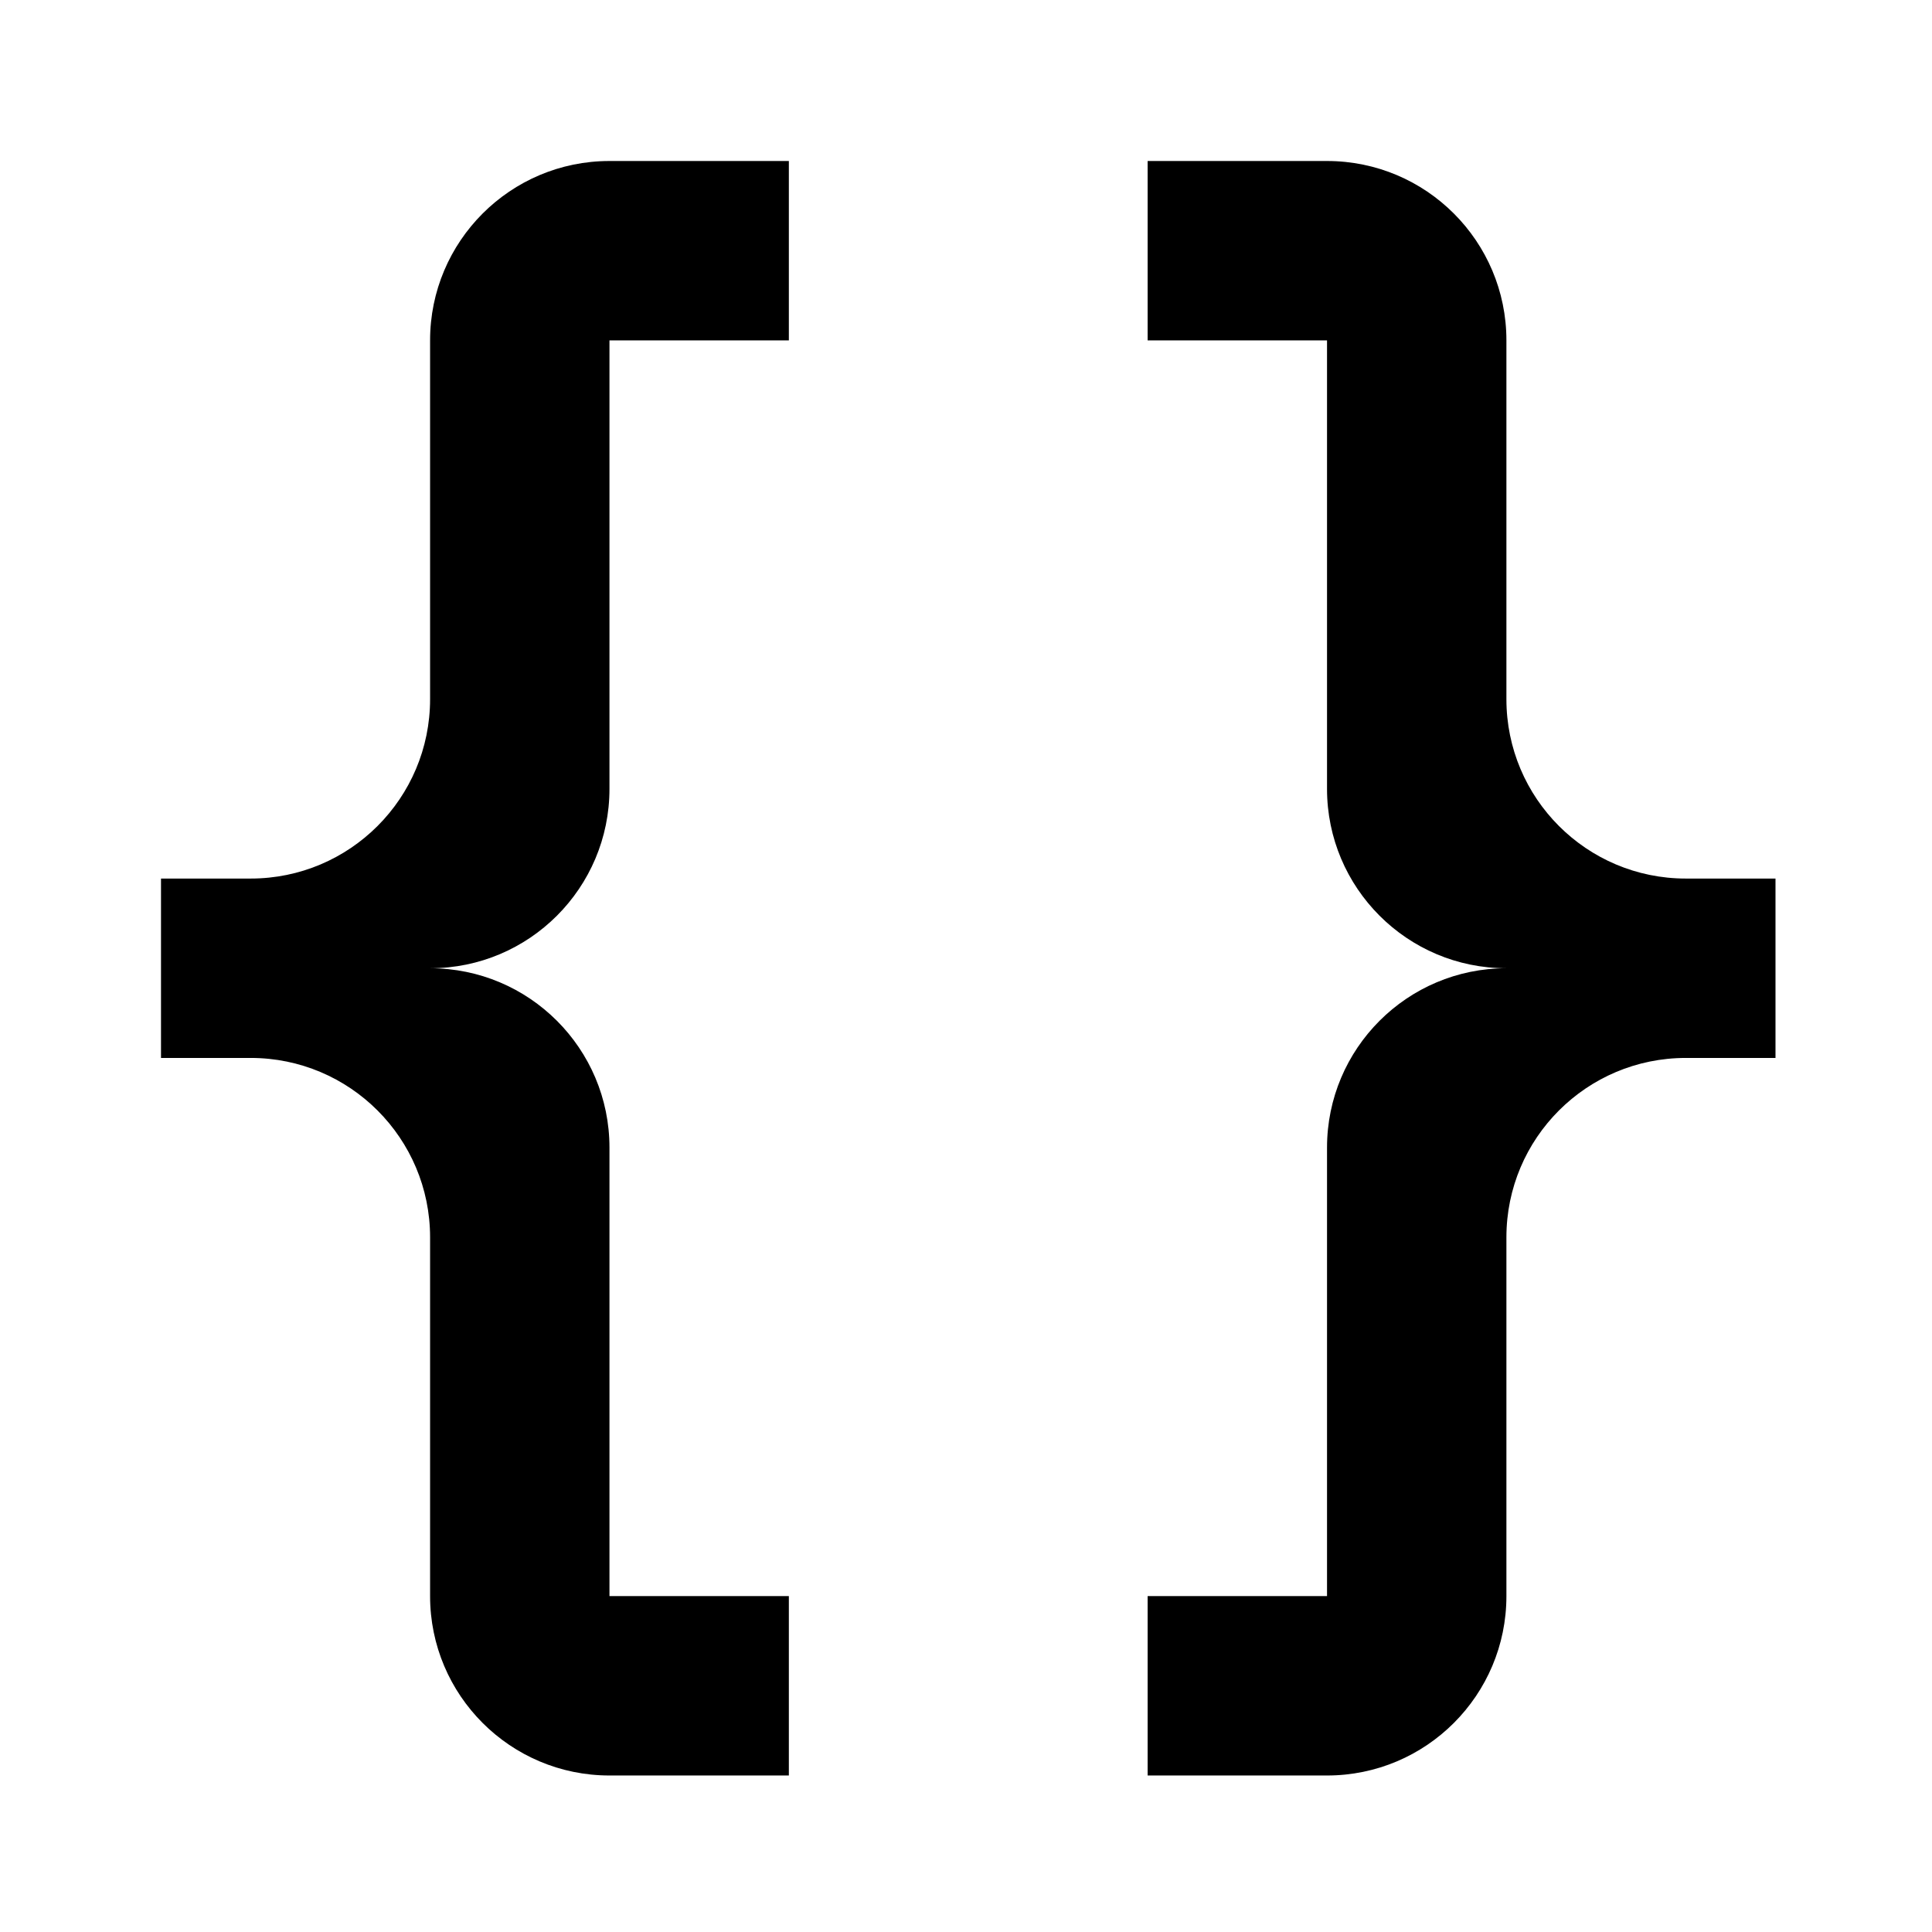
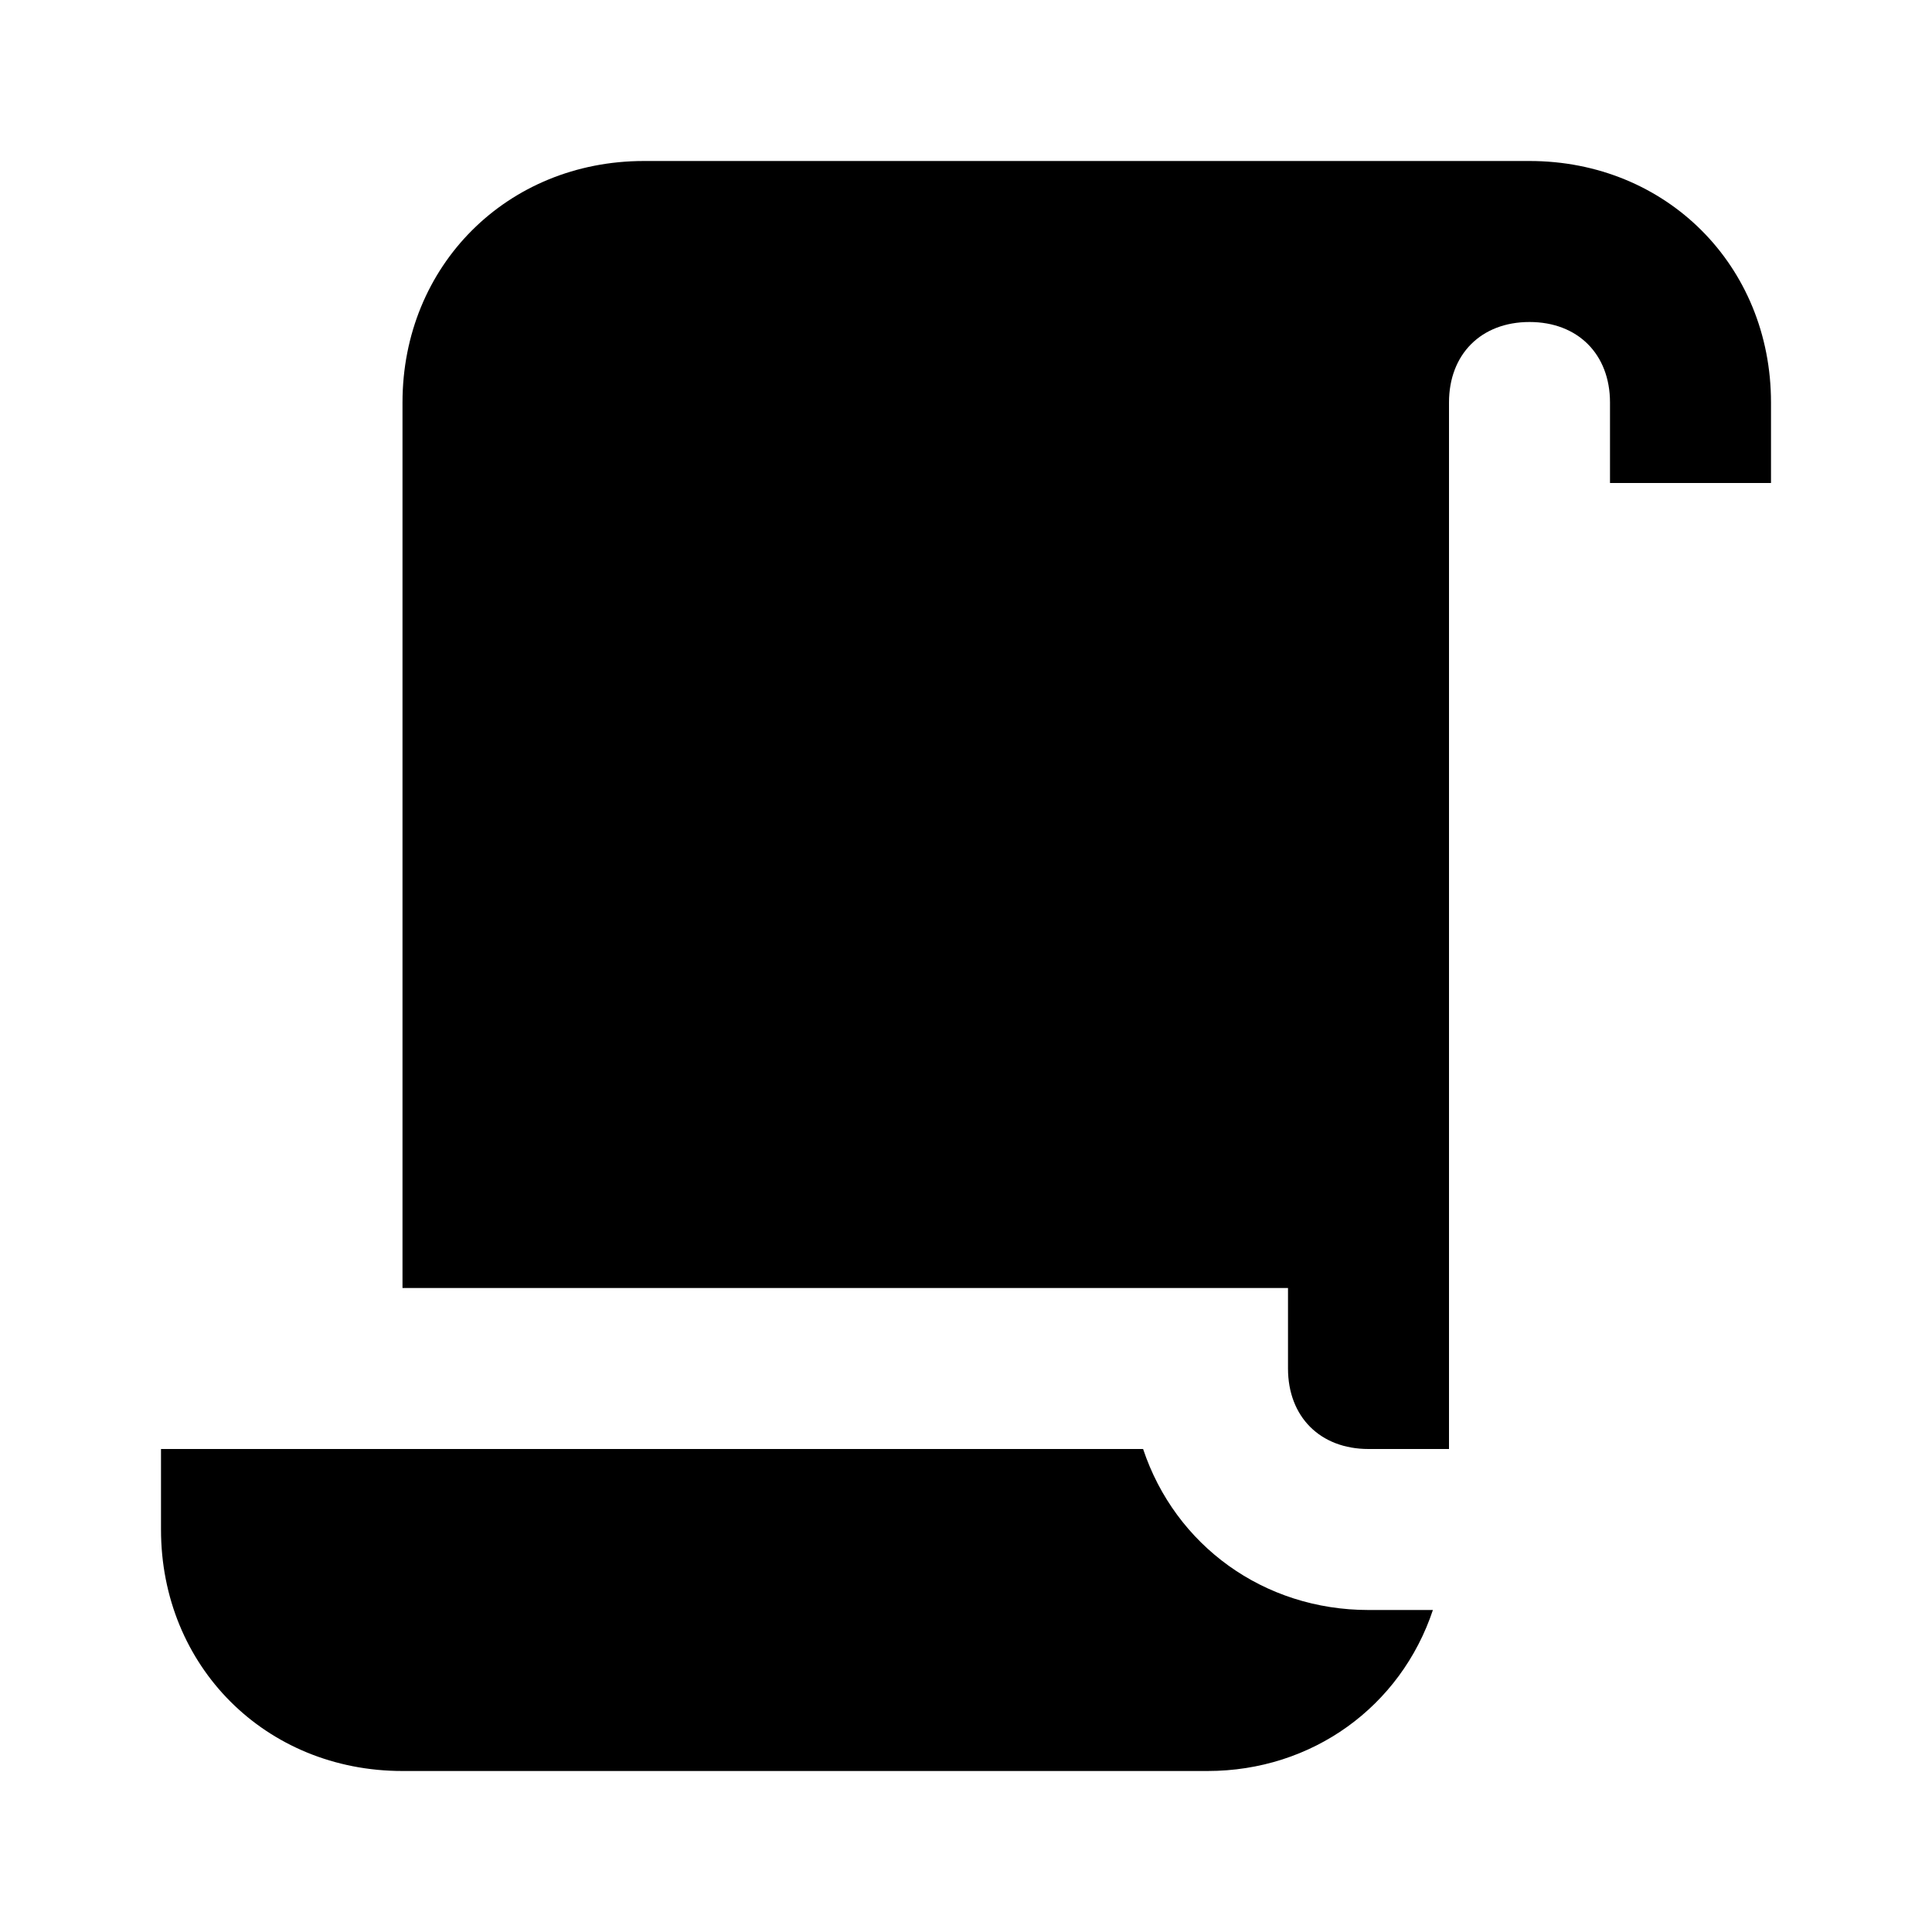
<svg xmlns="http://www.w3.org/2000/svg" id="icon" viewBox="0 0 24 24">
-   <g transform="translate(-1.3426 -1.3426) scale(1.11421)">
-     <path d="M8,3A2,2 0 0,0 6,5V9A2,2 0 0,1 4,11H3V13H4A2,2 0 0,1 6,15V19A2,2 0 0,0 8,21H10V19H8V14A2,2 0 0,0 6,12A2,2 0 0,0 8,10V5H10V3M16,3A2,2 0 0,1 18,5V9A2,2 0 0,0 20,11H21V13H20A2,2 0 0,0 18,15V19A2,2 0 0,1 16,21H14V19H16V14A2,2 0 0,1 18,12A2,2 0 0,1 16,10V5H14V3H16Z" />
+   <g transform="translate(0 0) scale(1)">
+     <path d="M17.8,20C17.4,21.2 16.3,22 15,22H5C3.3,22 2,20.7 2,19V18H5L14.2,18C14.6,19.2 15.7,20 17,20H17.8M19,2H8C6.3,2 5,3.3 5,5V16H16V17C16,17.6 16.4,18 17,18H18V5C18,4.4 18.4,4 19,4C19.6,4 20,4.4 20,5V6H22V5C22,3.3 20.7,2 19,2Z" />
  </g>
</svg>
